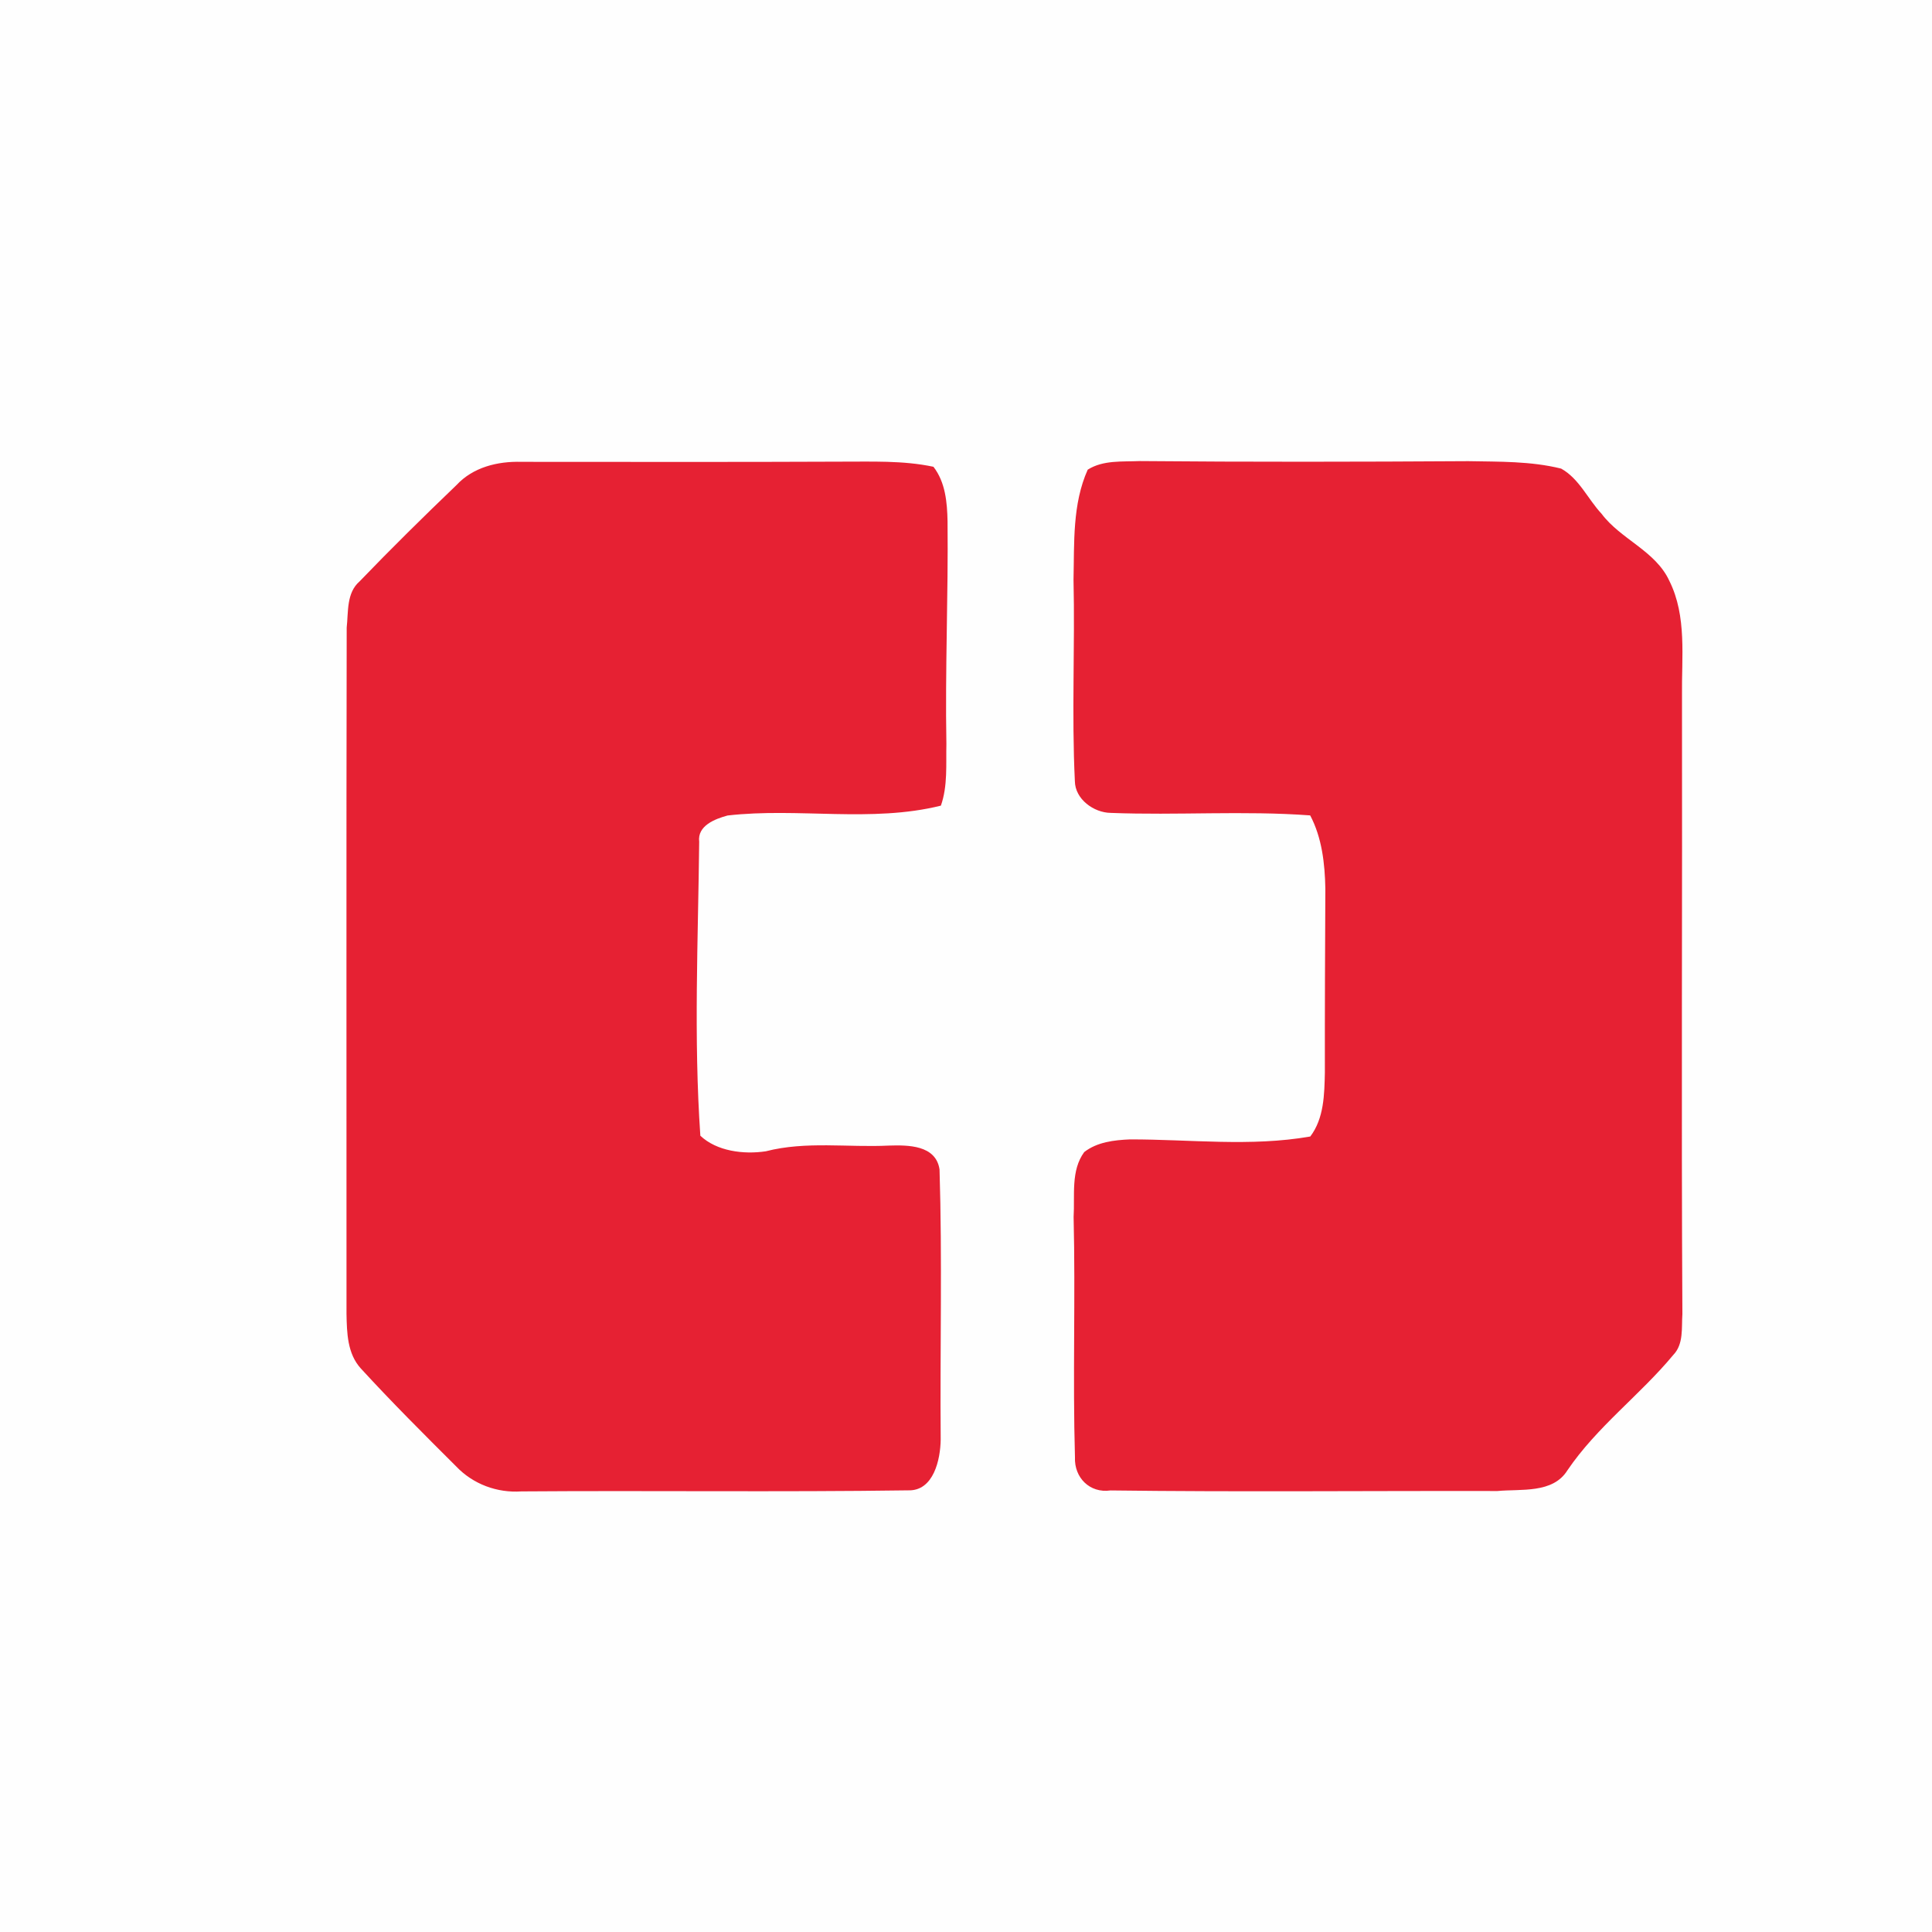
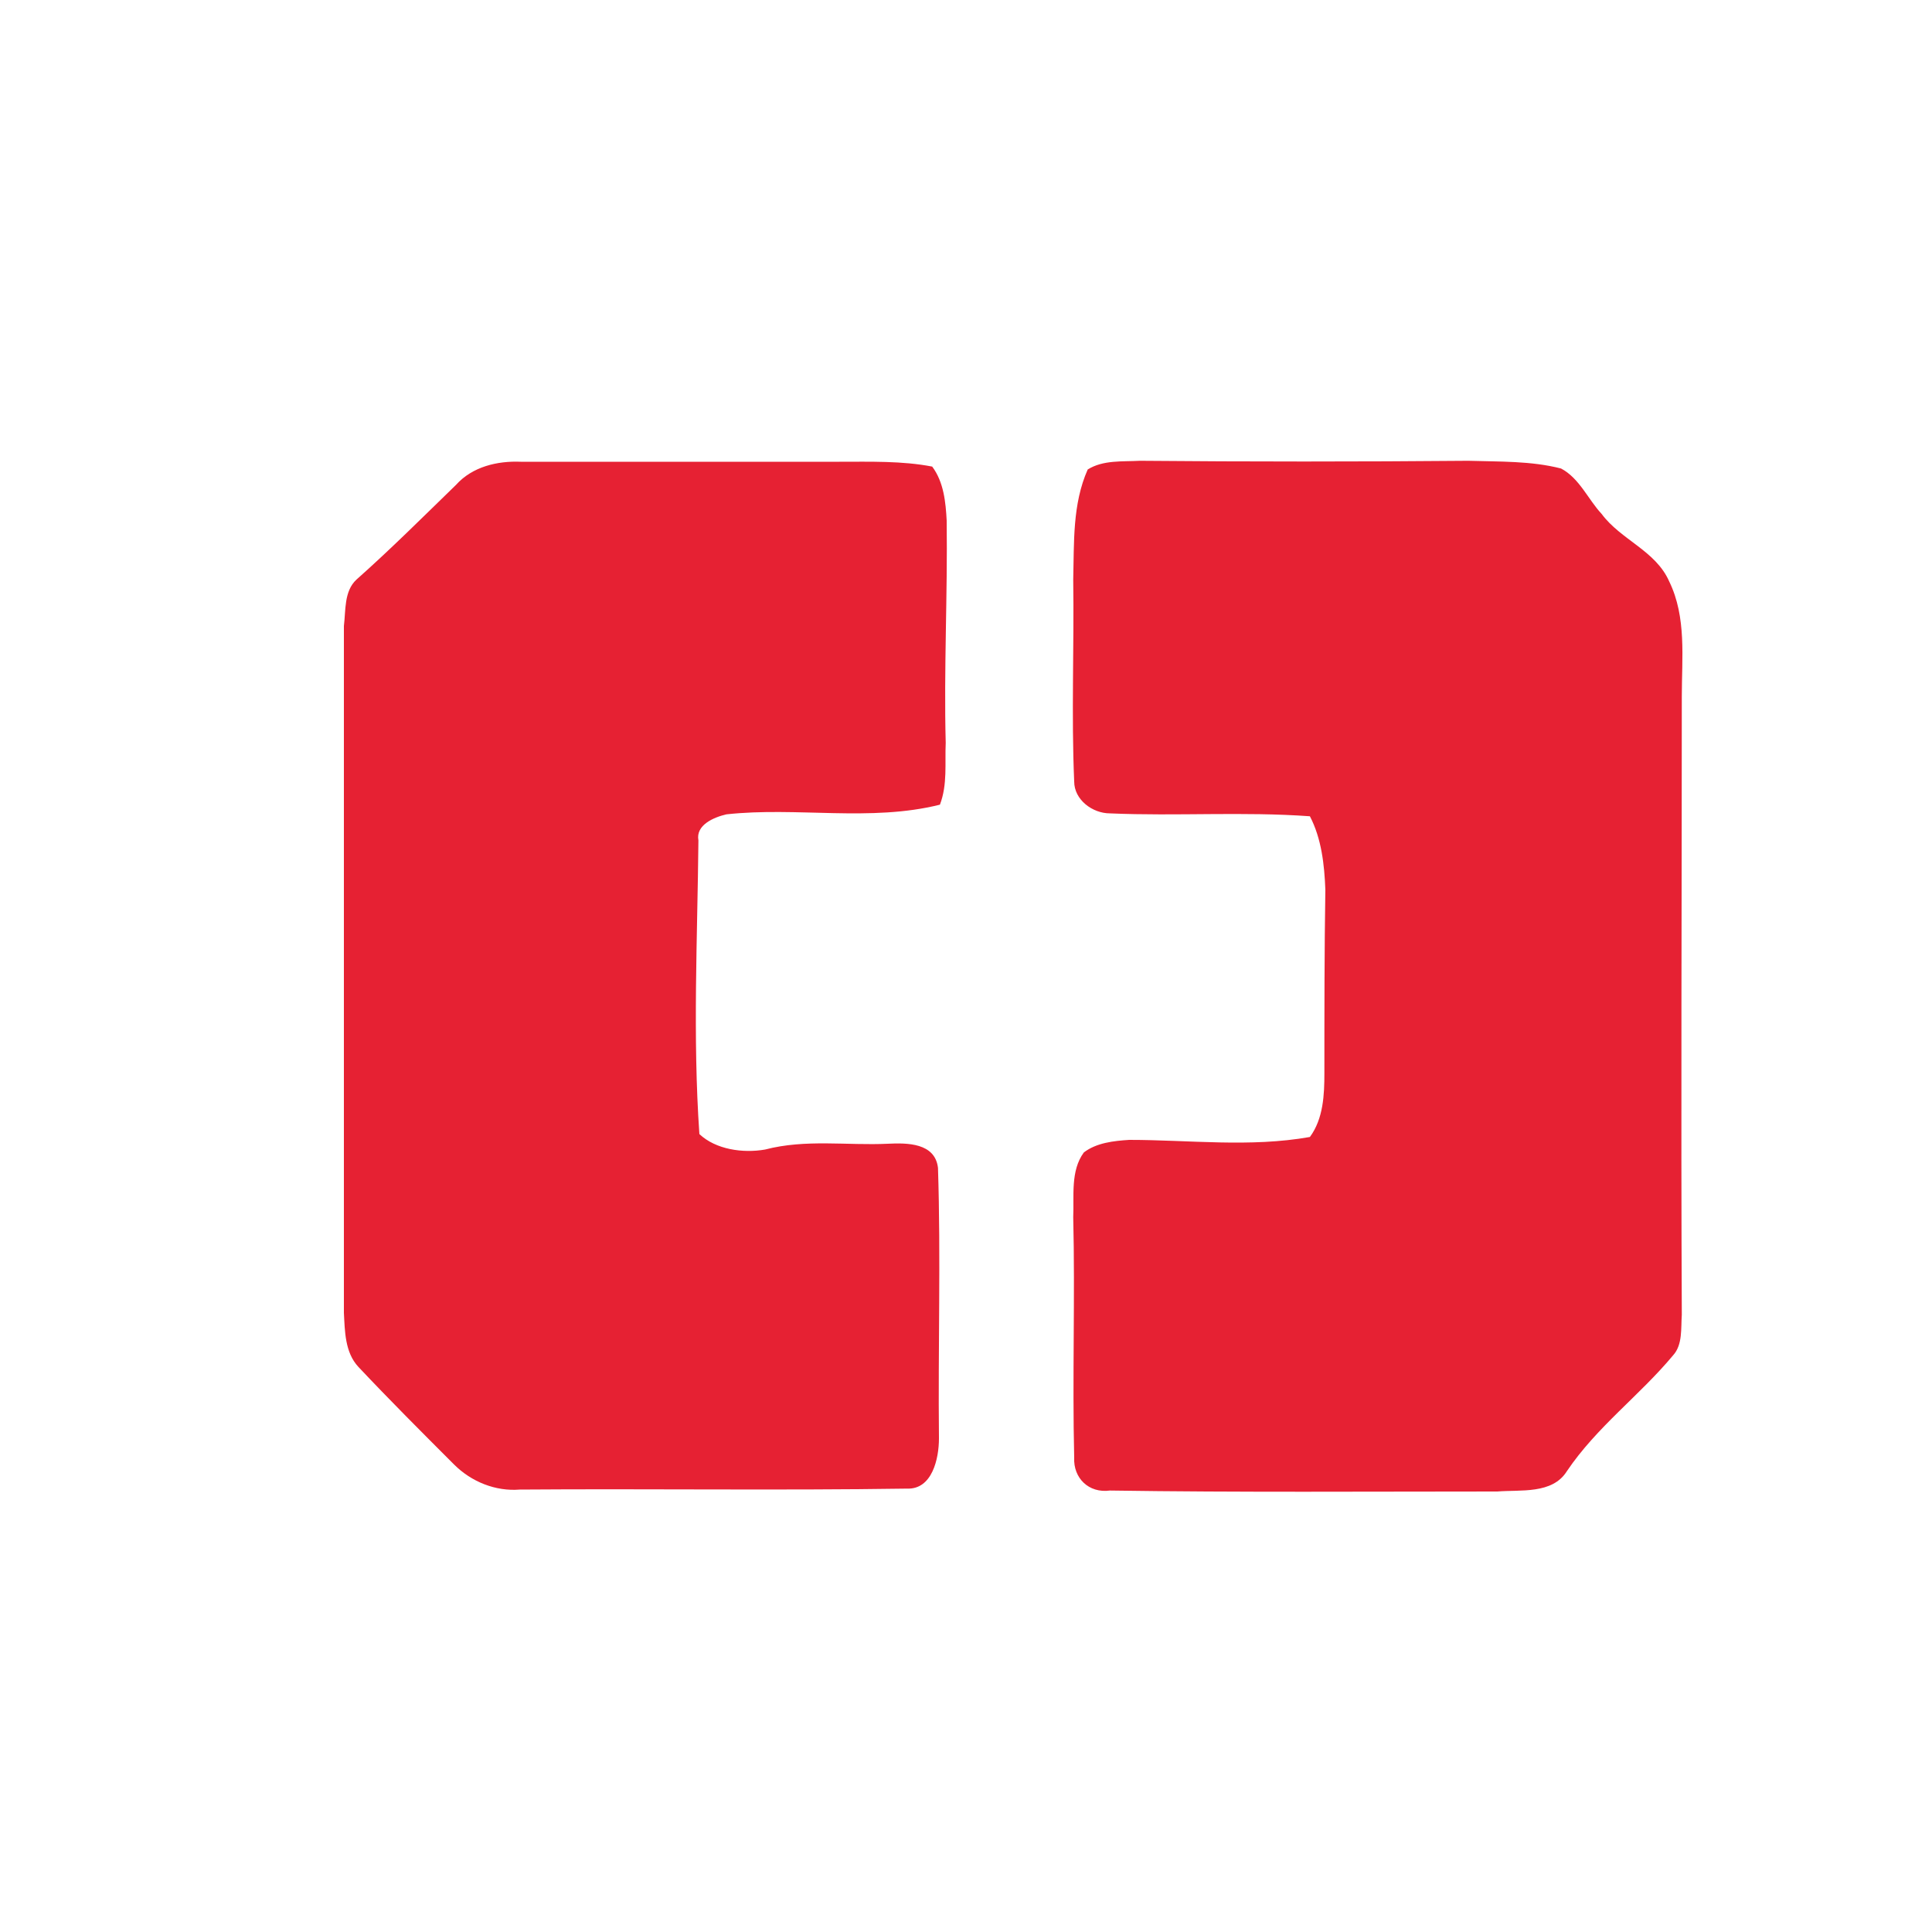
- <svg xmlns="http://www.w3.org/2000/svg" width="200pt" height="200pt" viewBox="0 0 200 200">
-   <path fill="#fefefe" d="M0 0h200v200H0V0m47.25 50.22c-3.4 3.26-6.76 6.57-10.02 9.96-1.38 1.19-1.16 3.15-1.34 4.79-.05 23.68-.01 47.36-.02 71.05.04 1.95.08 4.1 1.48 5.64 3.18 3.47 6.53 6.81 9.87 10.14 1.75 1.84 4.23 2.76 6.75 2.59 13.35-.1 26.71.08 40.06-.11 2.62.07 3.32-3.19 3.35-5.25-.08-9.32.17-18.66-.12-27.97-.38-2.54-3.27-2.53-5.24-2.47-4.25.21-8.58-.48-12.74.59-2.31.35-5.09-.01-6.78-1.61-.7-10.12-.23-20.29-.12-30.43-.21-1.67 1.65-2.37 2.94-2.72 7.32-.84 14.87.77 22.08-1.02.72-2.05.52-4.27.57-6.39-.14-7.69.2-15.36.12-23.05-.04-1.95-.22-4.04-1.46-5.64-3.16-.67-6.42-.52-9.63-.53-11.01.05-22.02.02-33.03.02-2.45-.07-5 .55-6.72 2.41m65.35-1.6c-1.6 3.57-1.38 7.57-1.47 11.38.16 6.96-.2 13.92.14 20.86.02 1.87 1.96 3.27 3.71 3.29 6.88.27 13.78-.25 20.65.26 1.22 2.31 1.52 4.99 1.57 7.58-.03 6.34-.06 12.68-.05 19.02-.05 2.27-.08 4.75-1.51 6.64-6.16 1.08-12.46.29-18.67.3-1.64.07-3.39.27-4.73 1.31-1.41 1.92-.96 4.48-1.1 6.72.2 8.29-.1 16.59.14 24.87-.09 2.11 1.53 3.75 3.68 3.44 13.35.17 26.7.03 40.05.06 2.44-.23 5.73.28 7.24-2.13 3.06-4.52 7.51-7.79 10.97-11.96 1.09-1.13.84-2.81.94-4.23-.12-21.35 0-42.69-.04-64.03-.05-3.96.52-8.2-1.31-11.87-1.44-3.12-5.03-4.29-7.02-6.95-1.42-1.52-2.32-3.64-4.18-4.67-3.14-.78-6.4-.71-9.61-.77-11.34.07-22.68.09-34.02-.01-1.81.08-3.78-.12-5.38.89z" />
-   <path d="M47.25 50.22c1.72-1.86 4.27-2.48 6.72-2.41 11.01 0 22.02.03 33.03-.02 3.21.01 6.47-.14 9.63.53 1.24 1.6 1.42 3.69 1.46 5.64.08 7.69-.26 15.36-.12 23.05-.05 2.12.15 4.34-.57 6.39-7.21 1.79-14.76.18-22.08 1.02-1.29.35-3.15 1.05-2.94 2.72-.11 10.14-.58 20.31.12 30.43 1.69 1.6 4.47 1.96 6.78 1.61 4.16-1.07 8.49-.38 12.74-.59 1.97-.06 4.86-.07 5.24 2.47.29 9.31.04 18.65.12 27.97-.03 2.06-.73 5.32-3.35 5.25-13.35.19-26.71.01-40.06.11-2.52.17-5-.75-6.75-2.59-3.34-3.33-6.69-6.67-9.87-10.14-1.4-1.54-1.44-3.69-1.48-5.64.01-23.69-.03-47.37.02-71.05.18-1.64-.04-3.6 1.34-4.79 3.26-3.39 6.62-6.7 10.02-9.96zm65.35-1.6c1.6-1.01 3.57-.81 5.38-.89 11.34.1 22.68.08 34.02.01 3.21.06 6.47-.01 9.61.77 1.86 1.03 2.76 3.15 4.18 4.67 1.99 2.66 5.58 3.83 7.02 6.95 1.83 3.67 1.26 7.91 1.31 11.87.04 21.34-.08 42.68.04 64.03-.1 1.42.15 3.1-.94 4.23-3.46 4.17-7.91 7.44-10.97 11.96-1.51 2.41-4.8 1.9-7.24 2.13-13.35-.03-26.7.11-40.05-.06-2.15.31-3.77-1.33-3.68-3.44-.24-8.28.06-16.58-.14-24.87.14-2.24-.31-4.8 1.1-6.72 1.34-1.04 3.09-1.24 4.73-1.31 6.21-.01 12.51.78 18.67-.3 1.43-1.89 1.46-4.37 1.51-6.64-.01-6.34.02-12.68.05-19.02-.05-2.59-.35-5.27-1.57-7.58-6.87-.51-13.77.01-20.65-.26-1.75-.02-3.69-1.42-3.71-3.29-.34-6.94.02-13.9-.14-20.86.09-3.81-.13-7.81 1.47-11.38z" fill="#e62133" />
+ <svg xmlns="http://www.w3.org/2000/svg" viewBox="0 0 200 200" style="enable-background:new 0 0 200 200" xml:space="preserve">
+   <path d="M47.2 50.2c1.7-1.9 4.3-2.5 6.7-2.4h33c3.2 0 6.5-.1 9.6.5 1.2 1.6 1.4 3.7 1.5 5.6.1 7.7-.3 15.4-.1 23-.1 2.1.2 4.3-.6 6.4-7.2 1.8-14.8.2-22.1 1-1.3.3-3.2 1.1-2.9 2.7-.1 10.1-.6 20.3.1 30.4 1.7 1.6 4.5 2 6.8 1.6 4.2-1.1 8.5-.4 12.7-.6 2-.1 4.9-.1 5.2 2.5.3 9.3 0 18.6.1 28 0 2.1-.7 5.3-3.3 5.2-13.3.2-26.7 0-40.1.1-2.5.2-5-.8-6.8-2.6-3.3-3.3-6.7-6.7-9.9-10.1-1.4-1.5-1.4-3.7-1.5-5.6V64.8c.2-1.6 0-3.6 1.3-4.8 3.6-3.2 6.9-6.5 10.3-9.8zm65.4-1.6c1.6-1 3.6-.8 5.4-.9 11.3.1 22.7.1 34 0 3.2.1 6.5 0 9.6.8 1.9 1 2.8 3.2 4.2 4.7 2 2.7 5.6 3.8 7 7 1.8 3.7 1.3 7.9 1.3 11.9 0 21.3-.1 42.7 0 64-.1 1.4.1 3.1-.9 4.2-3.5 4.2-7.9 7.4-11 12-1.5 2.4-4.8 1.9-7.2 2.1-13.4 0-26.7.1-40.1-.1-2.2.3-3.8-1.3-3.7-3.4-.2-8.3.1-16.6-.1-24.9.1-2.2-.3-4.8 1.1-6.7 1.3-1 3.1-1.2 4.7-1.3 6.2 0 12.5.8 18.7-.3 1.4-1.9 1.5-4.4 1.5-6.6 0-6.3 0-12.7.1-19-.1-2.6-.4-5.3-1.6-7.6-6.9-.5-13.8 0-20.7-.3-1.8 0-3.7-1.4-3.7-3.3-.3-6.9 0-13.9-.1-20.9.1-3.8-.1-7.8 1.5-11.4z" style="fill:#e62133" />
</svg>
